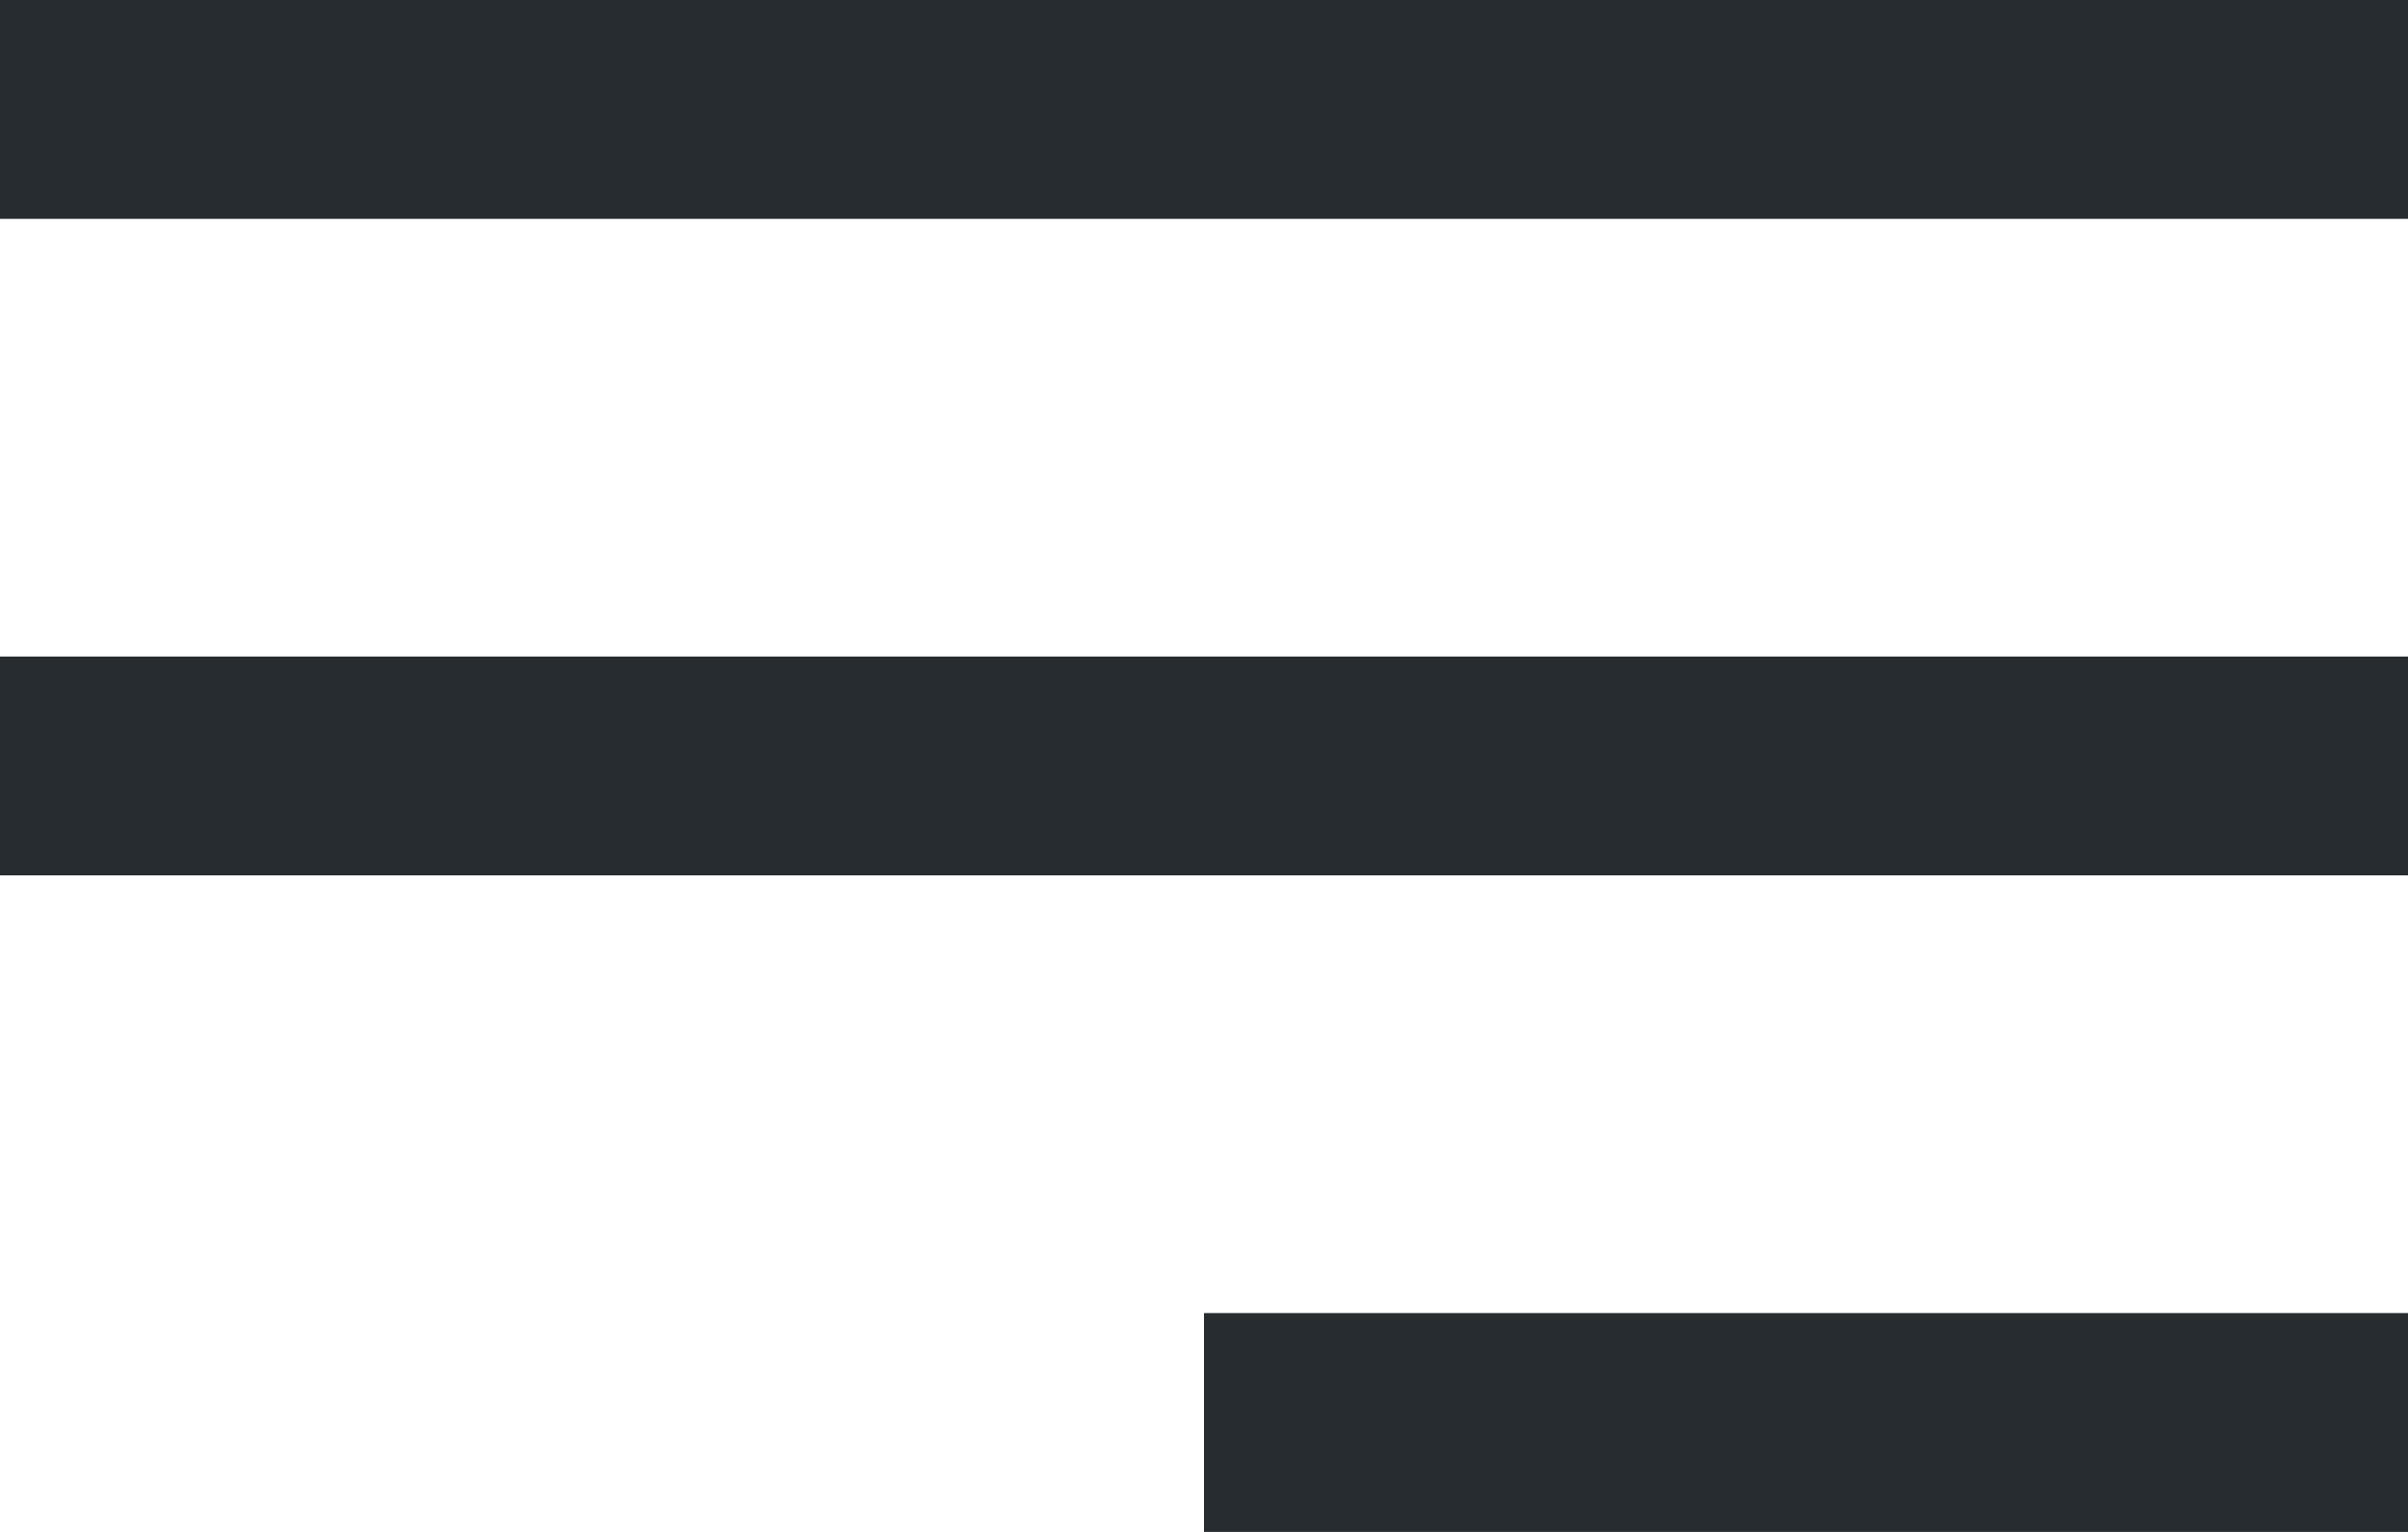
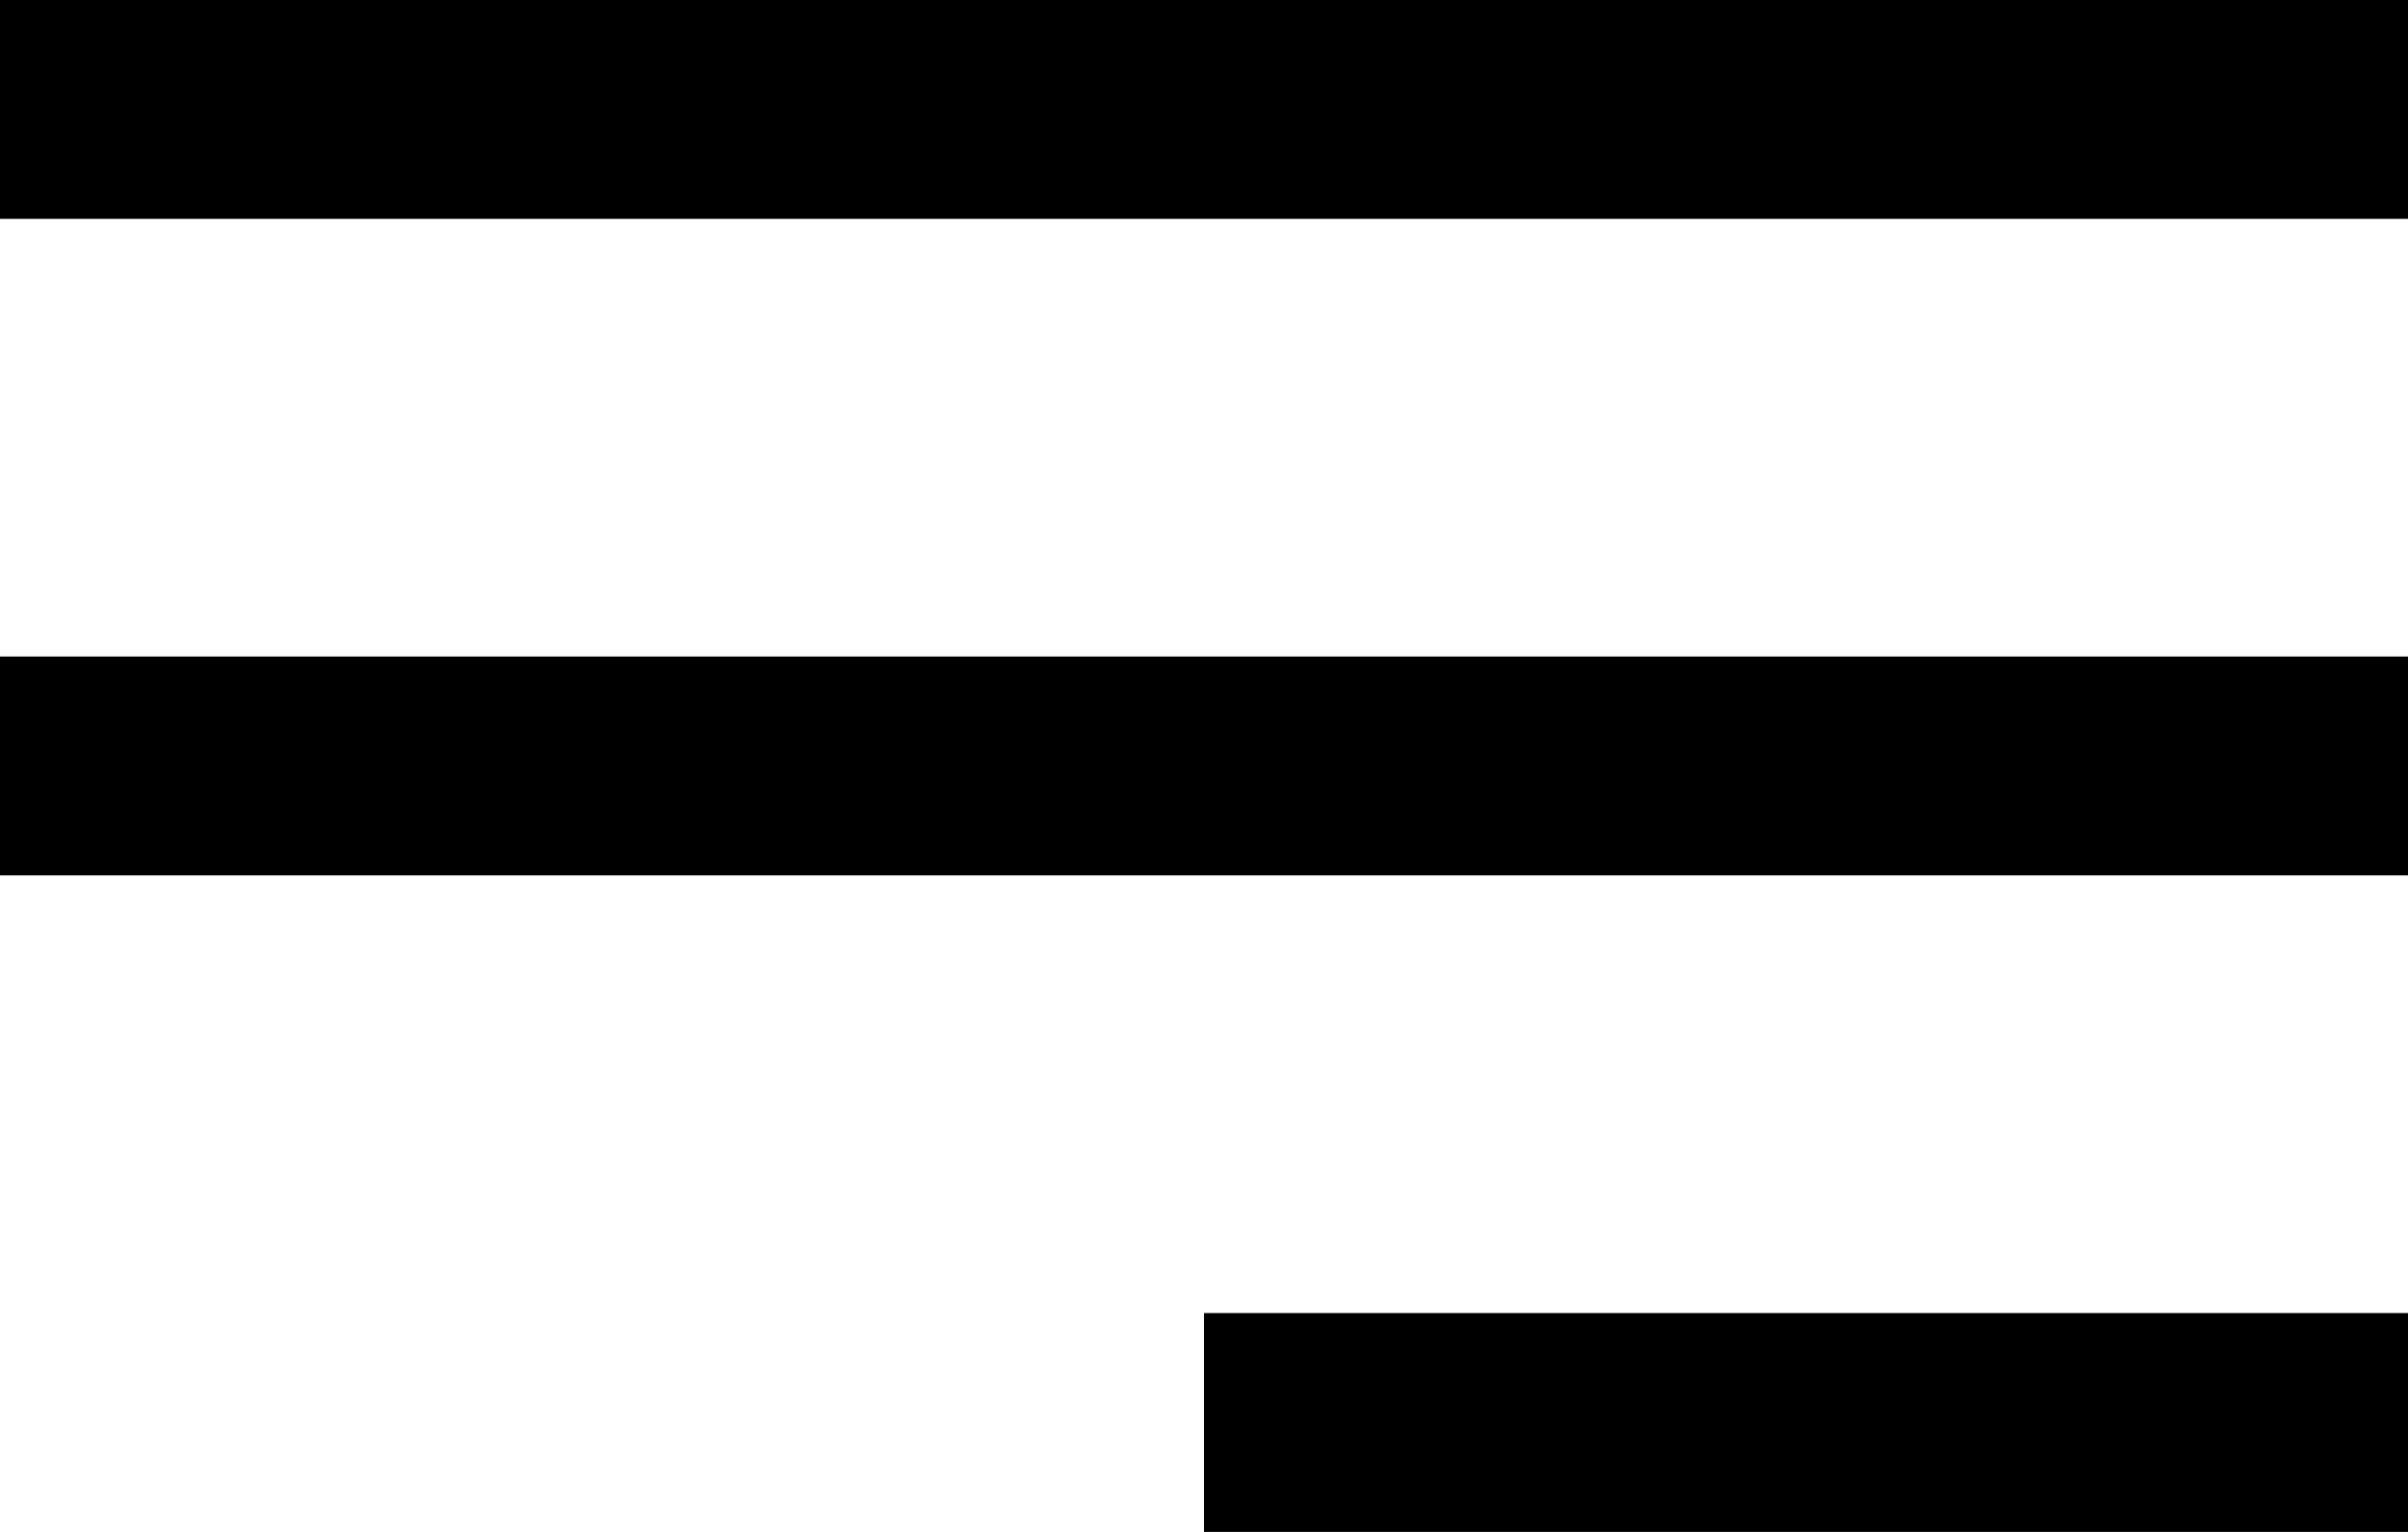
<svg xmlns="http://www.w3.org/2000/svg" width="22" height="14" viewBox="0 0 22 14">
-   <g id="🏗-Page-Components" stroke="none" stroke-width="1" fill="none" fill-rule="evenodd">
-     <g id="Page-Components/Desktop/Nav-(Dark)" transform="translate(-1202 -33)" fill="#262C30" fill-rule="nonzero">
+   <g id="🏗-Page-Components" stroke="none" stroke-width="1" fill-rule="evenodd">
+     <g id="Page-Components/Desktop/Nav-(Dark)" transform="translate(-1202 -33)" fill-rule="nonzero">
      <g id="Navigation" transform="translate(538)">
        <path d="M686 45v2h-11v-2h11zm0-6v2h-22v-2h22zm0-6v2h-22v-2h22z" id="Hamburger" />
      </g>
    </g>
  </g>
</svg>
